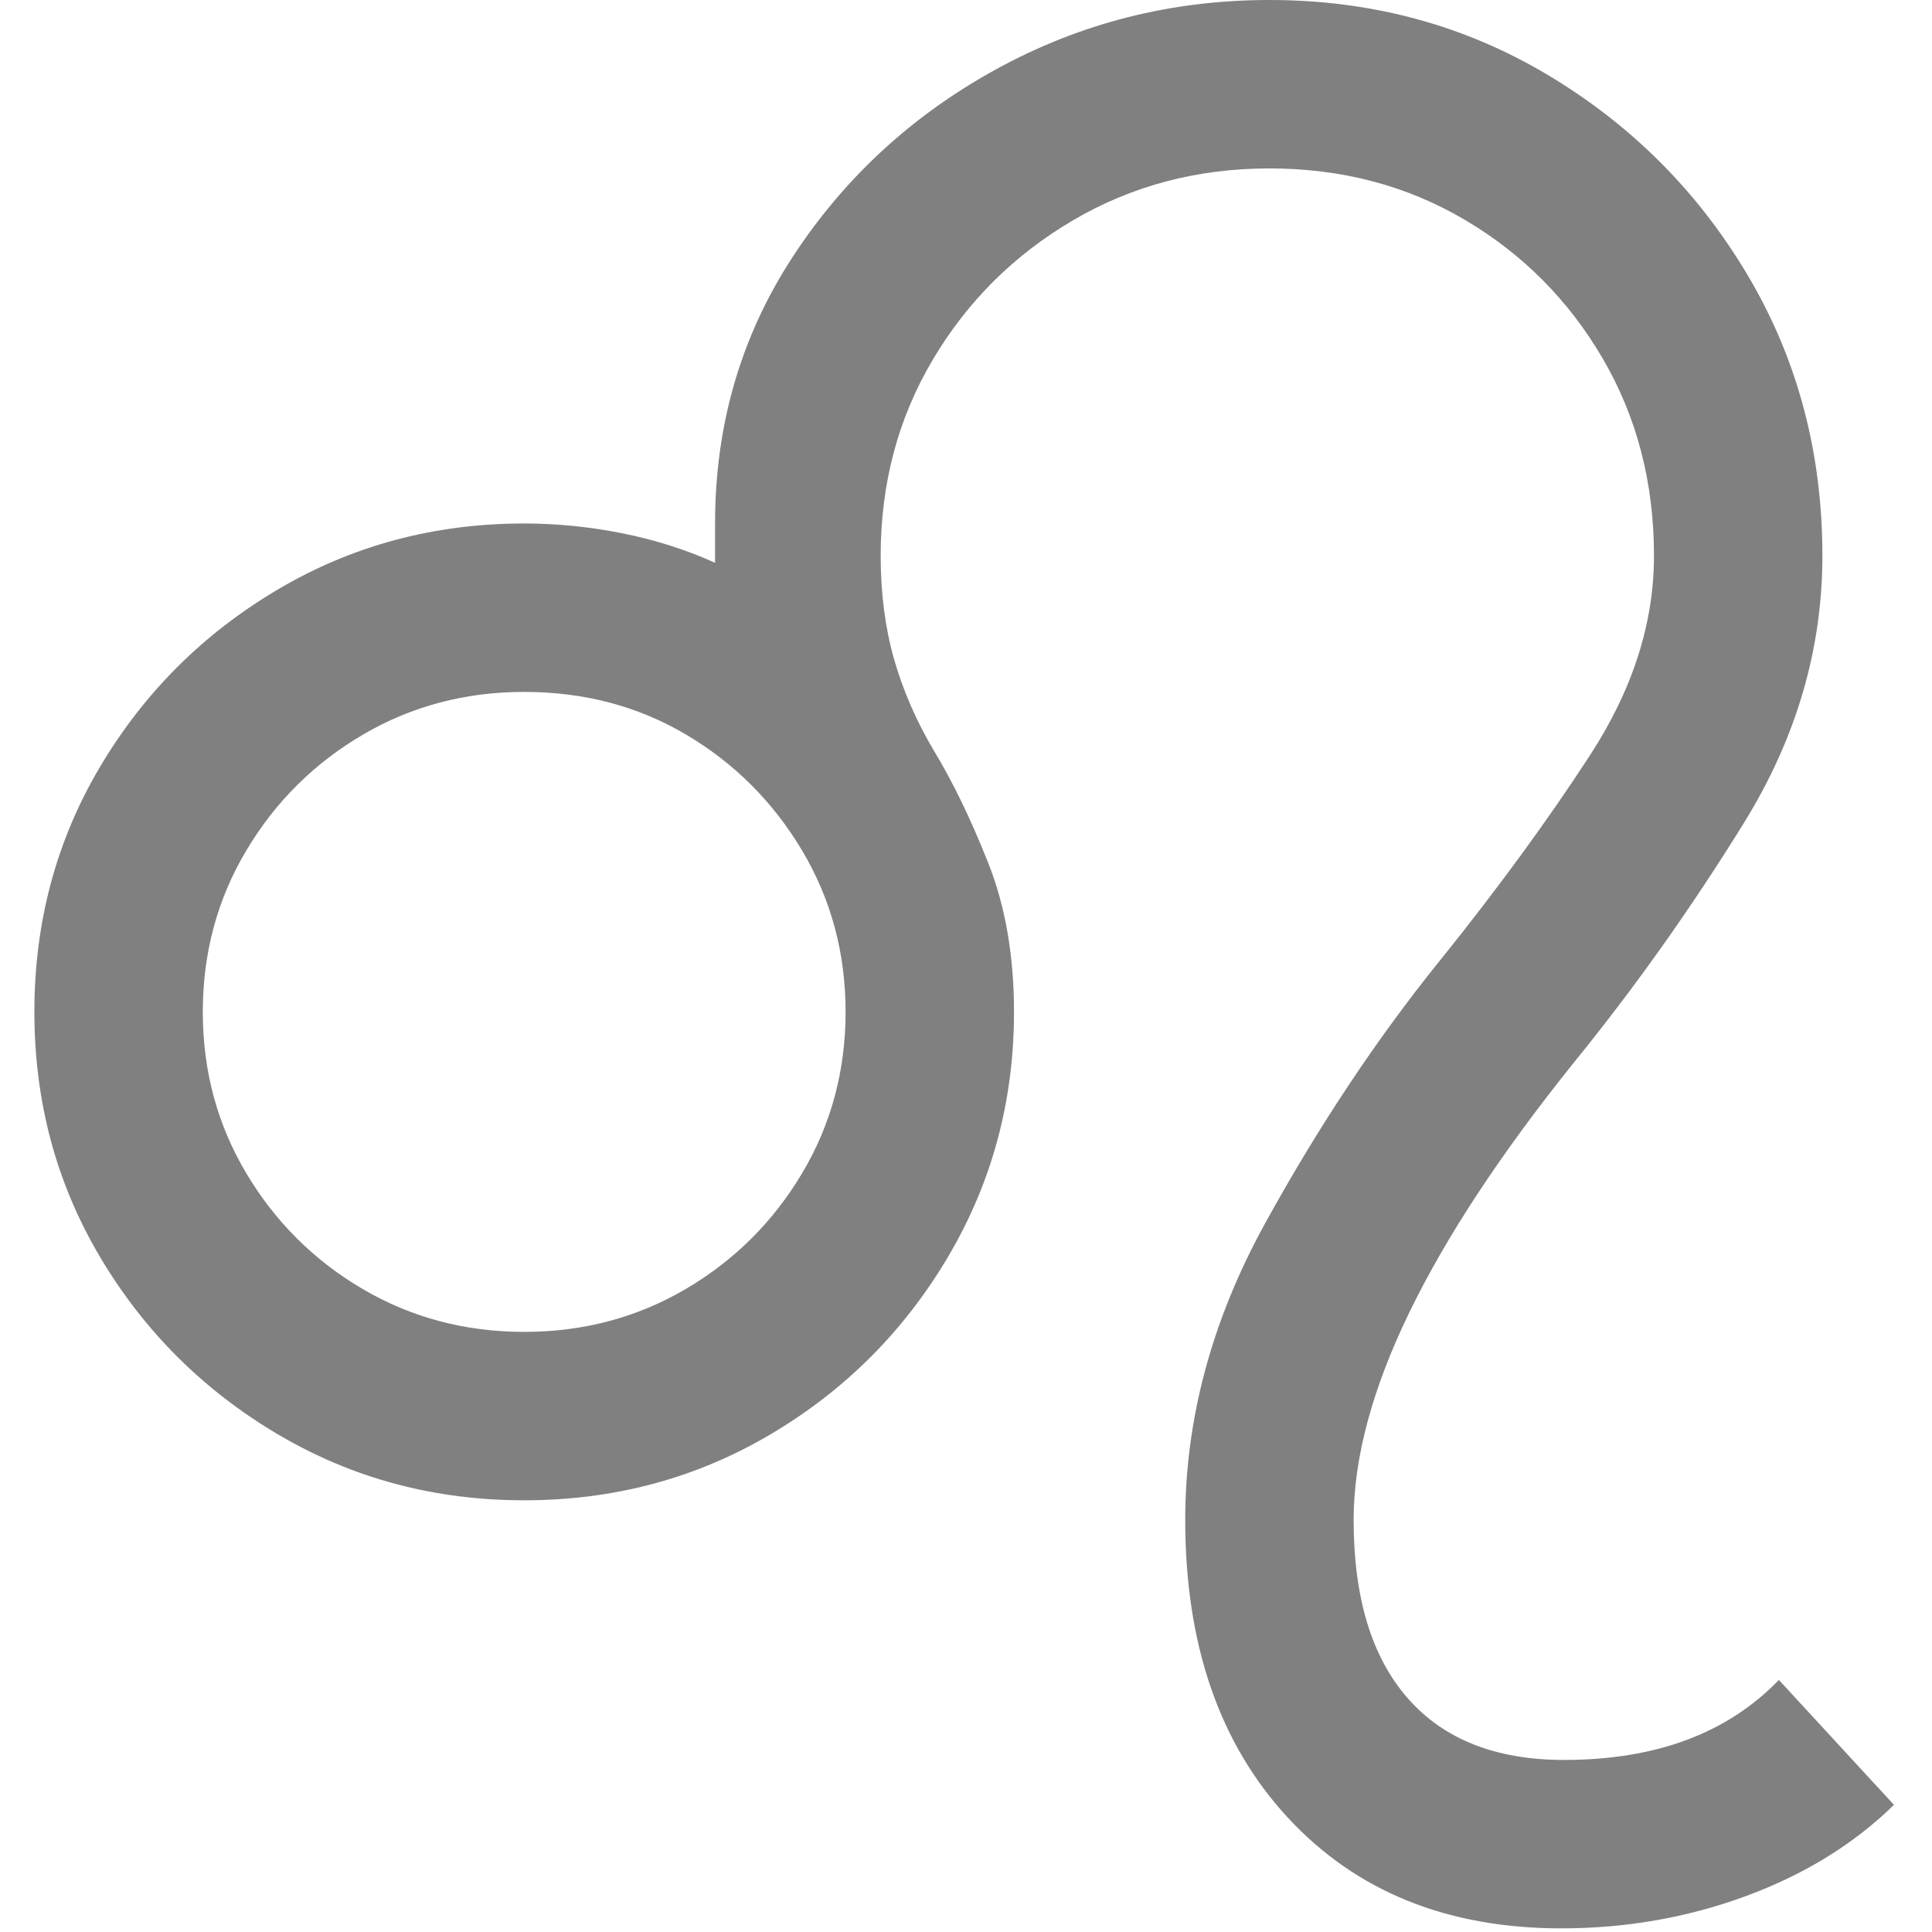
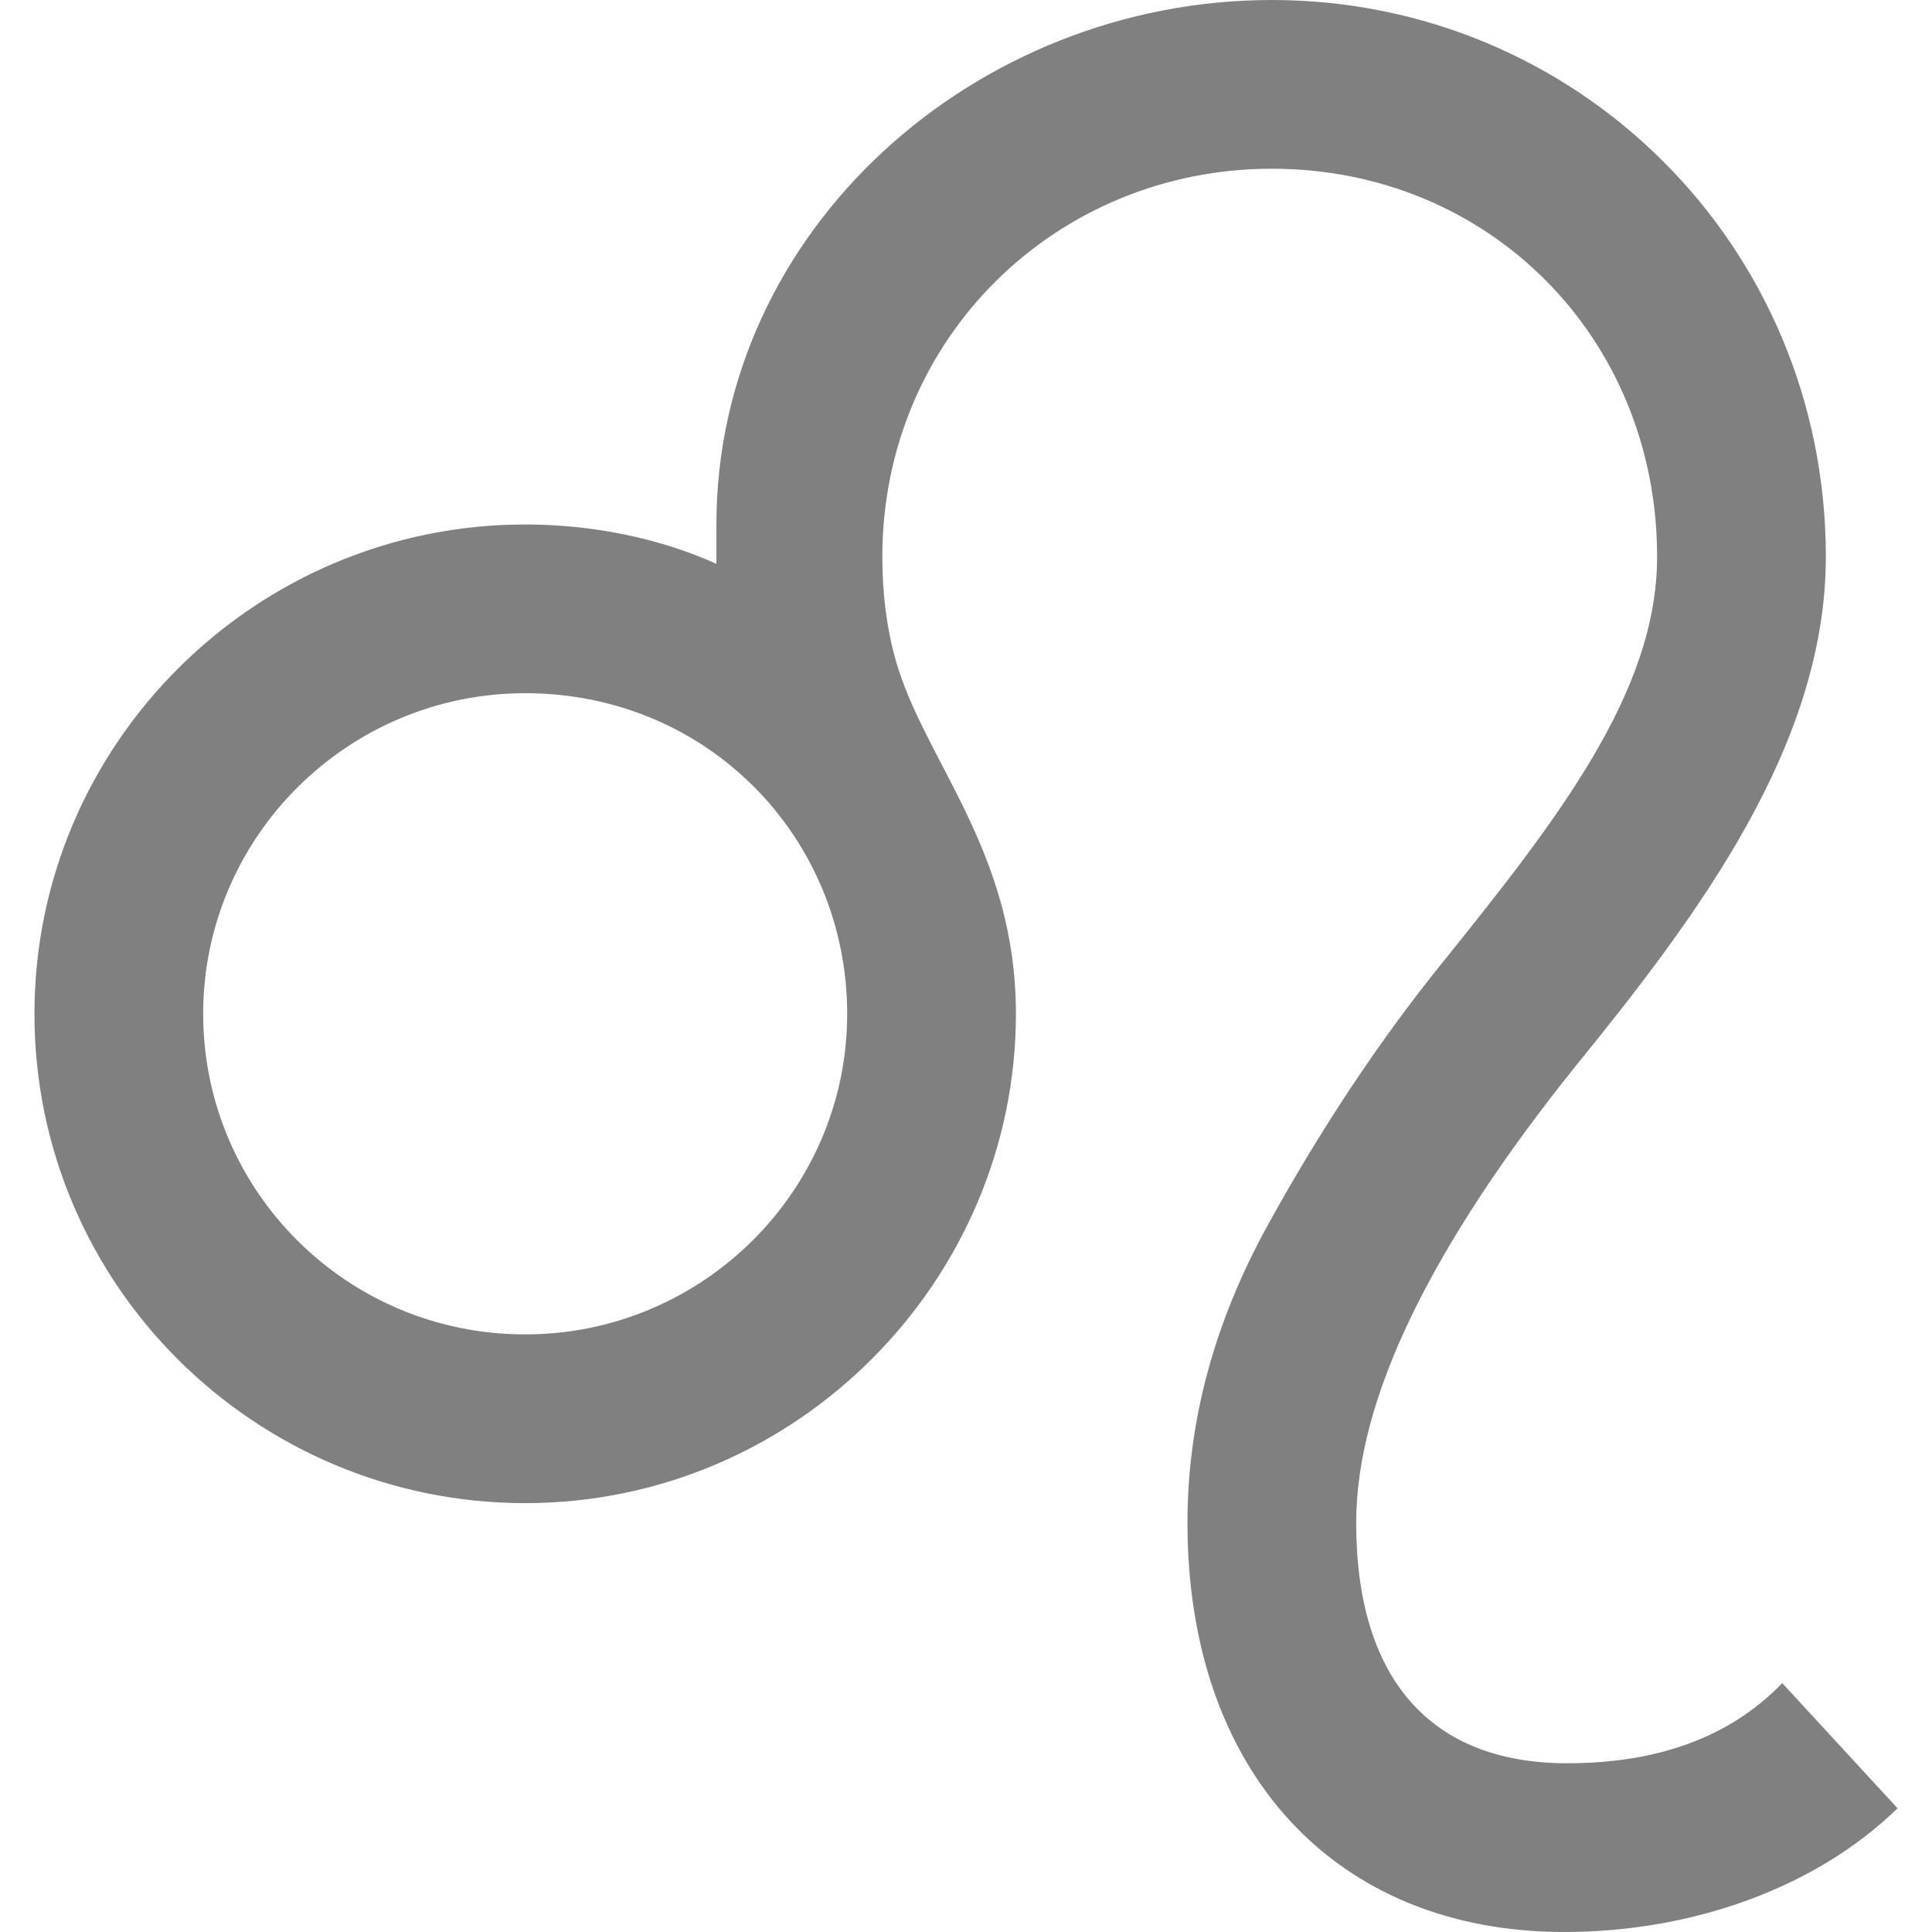
- <svg xmlns="http://www.w3.org/2000/svg" width="100%" height="100%" viewBox="0 0 284 284" version="1.1" xml:space="preserve" fill="#808080" style="fill-rule:evenodd;clip-rule:evenodd;stroke-linejoin:round;stroke-miterlimit:2;">
-   <path d="M229.516,283.465C212.736,283.465 199.326,278.032 189.286,267.166C179.246,256.301 174.225,241.722 174.225,223.429C174.225,208.575 178.145,194.031 185.985,179.796C193.825,165.561 202.352,152.735 211.567,141.32C220.094,130.729 227.487,120.62 233.745,110.993C240.003,101.365 243.132,91.6 243.132,81.697C243.132,70.969 240.622,61.307 235.602,52.711C230.581,44.115 223.808,37.307 215.28,32.287C206.753,27.267 197.194,24.757 186.604,24.757C176.013,24.757 166.386,27.301 157.721,32.39C149.056,37.479 142.179,44.321 137.09,52.918C132.002,61.514 129.457,71.107 129.457,81.697C129.457,87.199 130.11,92.253 131.417,96.861C132.724,101.468 134.683,105.973 137.297,110.374C140.047,114.912 142.695,120.38 145.239,126.775C147.784,133.171 149.056,140.494 149.056,148.747C149.056,161.813 145.824,173.813 139.36,184.747C132.896,195.681 124.196,204.381 113.262,210.845C102.328,217.309 90.259,220.541 77.055,220.541C63.852,220.541 51.783,217.309 40.849,210.845C29.914,204.381 21.215,195.716 14.751,184.85C8.287,173.985 5.054,161.95 5.054,148.747C5.054,135.543 8.287,123.509 14.751,112.643C21.215,101.778 29.914,93.113 40.849,86.649C51.783,80.184 63.852,76.952 77.055,76.952C81.869,76.952 86.683,77.434 91.497,78.396C96.311,79.359 100.849,80.803 105.113,82.729L105.113,76.952C105.113,62.511 108.895,49.479 116.46,37.857C124.024,26.235 133.996,17.02 146.374,10.212C158.753,3.404 172.162,0 186.604,0C201.595,0 215.246,3.679 227.556,11.037C239.865,18.396 249.665,28.23 256.954,40.539C264.244,52.849 267.888,66.568 267.888,81.697C267.888,95.451 264.037,108.551 256.335,120.999C248.633,133.446 240.312,145.171 231.372,156.174C220.644,169.515 212.564,181.79 207.131,192.999C201.699,204.209 198.982,214.352 198.982,223.429C198.982,234.845 201.63,243.579 206.925,249.63C212.22,255.682 219.888,258.708 229.928,258.708C243.407,258.708 253.928,254.788 261.493,246.948L278.41,265.31C272.496,271.086 265.241,275.556 256.645,278.72C248.049,281.883 239.006,283.465 229.516,283.465ZM77.055,195.784C85.72,195.784 93.629,193.687 100.781,189.492C107.932,185.297 113.64,179.624 117.904,172.472C122.168,165.32 124.299,157.412 124.299,148.747C124.299,140.082 122.168,132.173 117.904,125.021C113.64,117.87 107.967,112.196 100.884,108.001C93.801,103.806 85.858,101.709 77.055,101.709C68.39,101.709 60.482,103.806 53.33,108.001C46.178,112.196 40.47,117.87 36.207,125.021C31.943,132.173 29.811,140.082 29.811,148.747C29.811,157.412 31.943,165.32 36.207,172.472C40.47,179.624 46.178,185.297 53.33,189.492C60.482,193.687 68.39,195.784 77.055,195.784Z" />
+ <svg xmlns="http://www.w3.org/2000/svg" width="100%" height="100%" viewBox="0 0 284 284" version="1.1" xml:space="preserve" style="fill-rule:evenodd;clip-rule:evenodd;stroke-linejoin:round;stroke-miterlimit:2;">
+   <path d="M229.95,284C196.325,284 174.554,260.506 174.554,223.851C174.554,208.969 178.482,194.397 186.336,180.136C194.191,165.873 202.734,153.023 211.966,141.586C229.053,120.364 243.591,101.692 243.591,81.851C243.591,49.669 218.916,24.802 186.956,24.802C155.282,24.802 129.701,49.697 129.701,81.851C129.701,87.363 130.356,92.427 131.665,97.044C135.874,111.884 149.338,125.028 149.338,149.027C149.338,188.161 117.166,220.957 77.201,220.957C37.654,220.957 5.064,188.992 5.064,149.027C5.064,109.301 37.595,77.096 77.201,77.096C86.847,77.096 96.769,79.026 105.311,82.884L105.311,77.096C105.311,33.78 143.374,-0 186.956,-0C231.858,-0 268.395,36.057 268.395,81.851C268.395,109.409 249.724,134.421 231.809,156.468C221.06,169.834 212.966,182.133 207.522,193.364C202.079,204.594 199.358,214.757 199.358,223.851C199.358,246.726 210.245,259.196 230.362,259.196C243.867,259.196 254.408,255.269 261.987,247.414L278.936,265.81C267.084,277.386 248.963,284 229.95,284ZM77.201,196.153C103.272,196.153 124.534,175.019 124.534,149.027C124.534,123.189 104.085,101.9 77.201,101.9C51.13,101.9 29.867,123.034 29.867,149.027C29.867,174.942 50.893,196.153 77.201,196.153Z" style="fill:rgb(128,128,128);" />
</svg>
